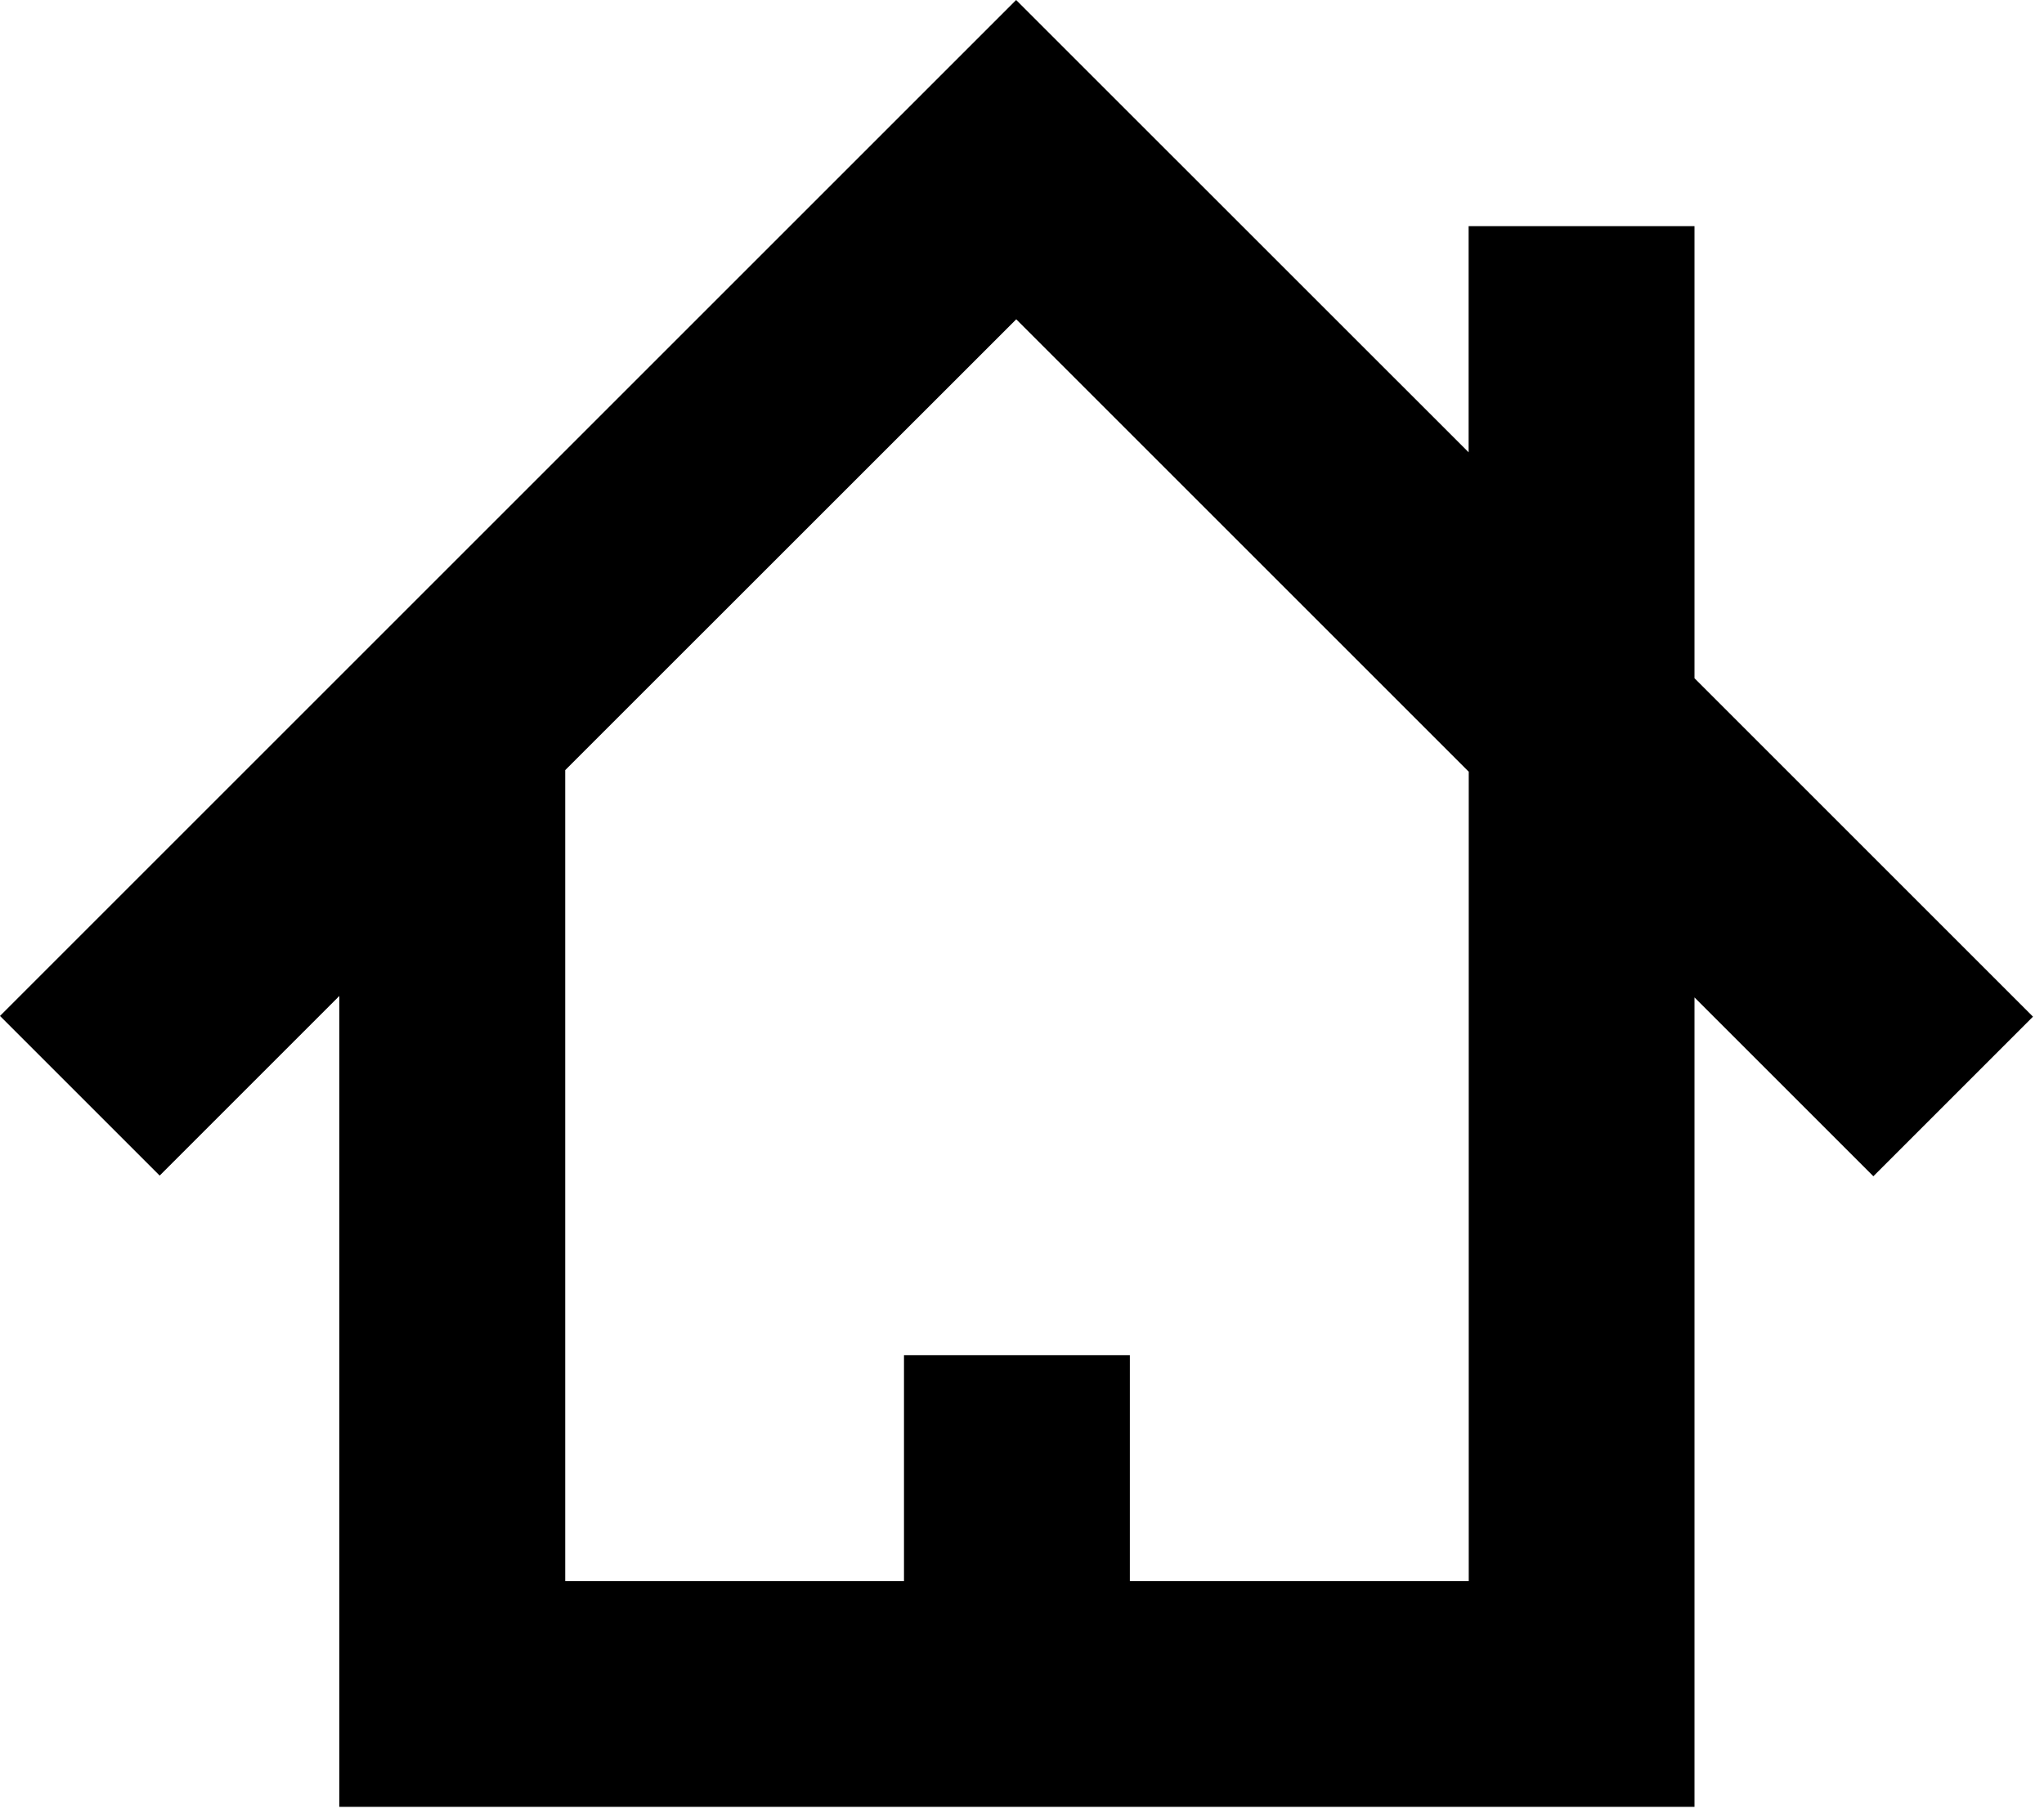
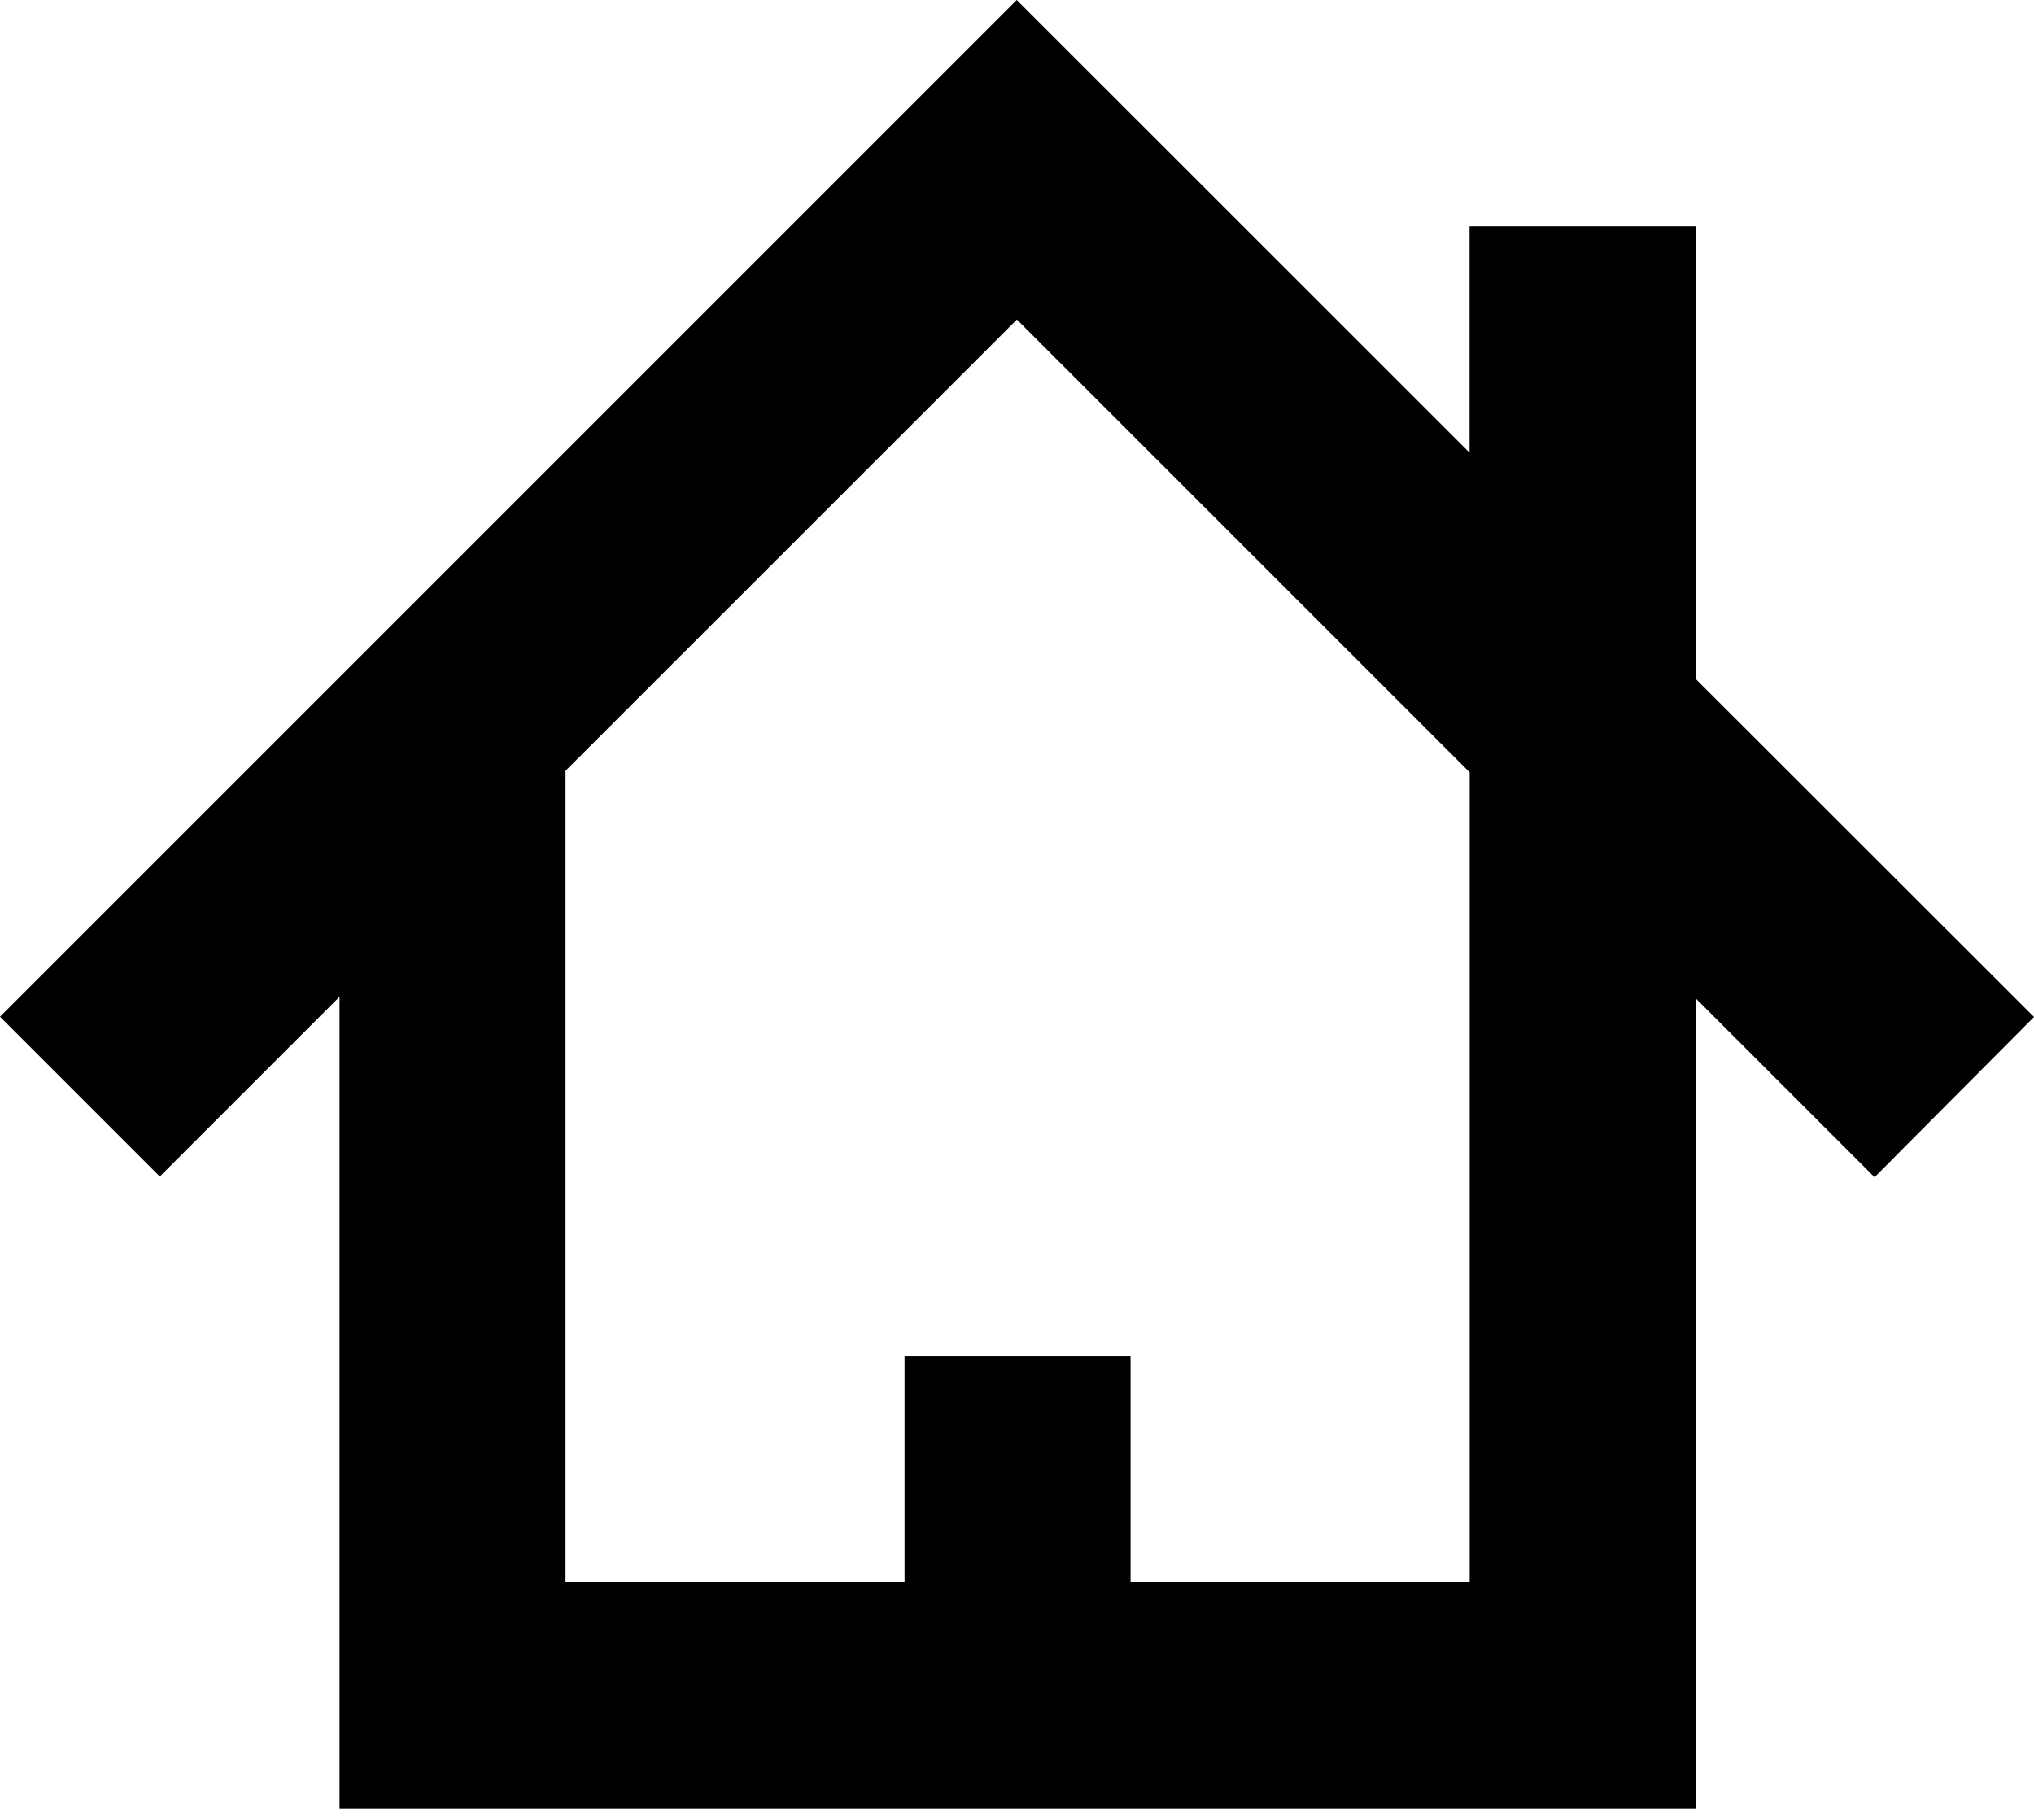
- <svg xmlns="http://www.w3.org/2000/svg" width="181" height="161" viewBox="0 0 181 161" fill="none">
-   <path d="M180.03 90.05L150.05 60.07V20.03H130.05V40.06L89.98 0L0 89.98L14.14 104.12L30.05 88.21V160.03H150.05V88.34L165.89 104.18L180.03 90.04V90.05ZM100.05 140.03V120.03H80.05V140.03H50.05V68.21L89.99 28.28L130.06 68.35V140.03H100.05Z" fill="black" />
+ <svg xmlns="http://www.w3.org/2000/svg" width="180" height="161" viewBox="0 0 180 161" fill="none">
+   <path d="M150.05 60.07V20.03H130.05V40.06L89.98 0L0 89.98L14.14 104.12L30.05 88.21V160.03H150.05V88.34L165.89 104.18L180 90L150.05 60.07ZM100.05 140.03V120.03H80.05V140.03H50.05V68.21L89.99 28.28L130.06 68.35V140.03H100.05Z" fill="black" />
</svg>
